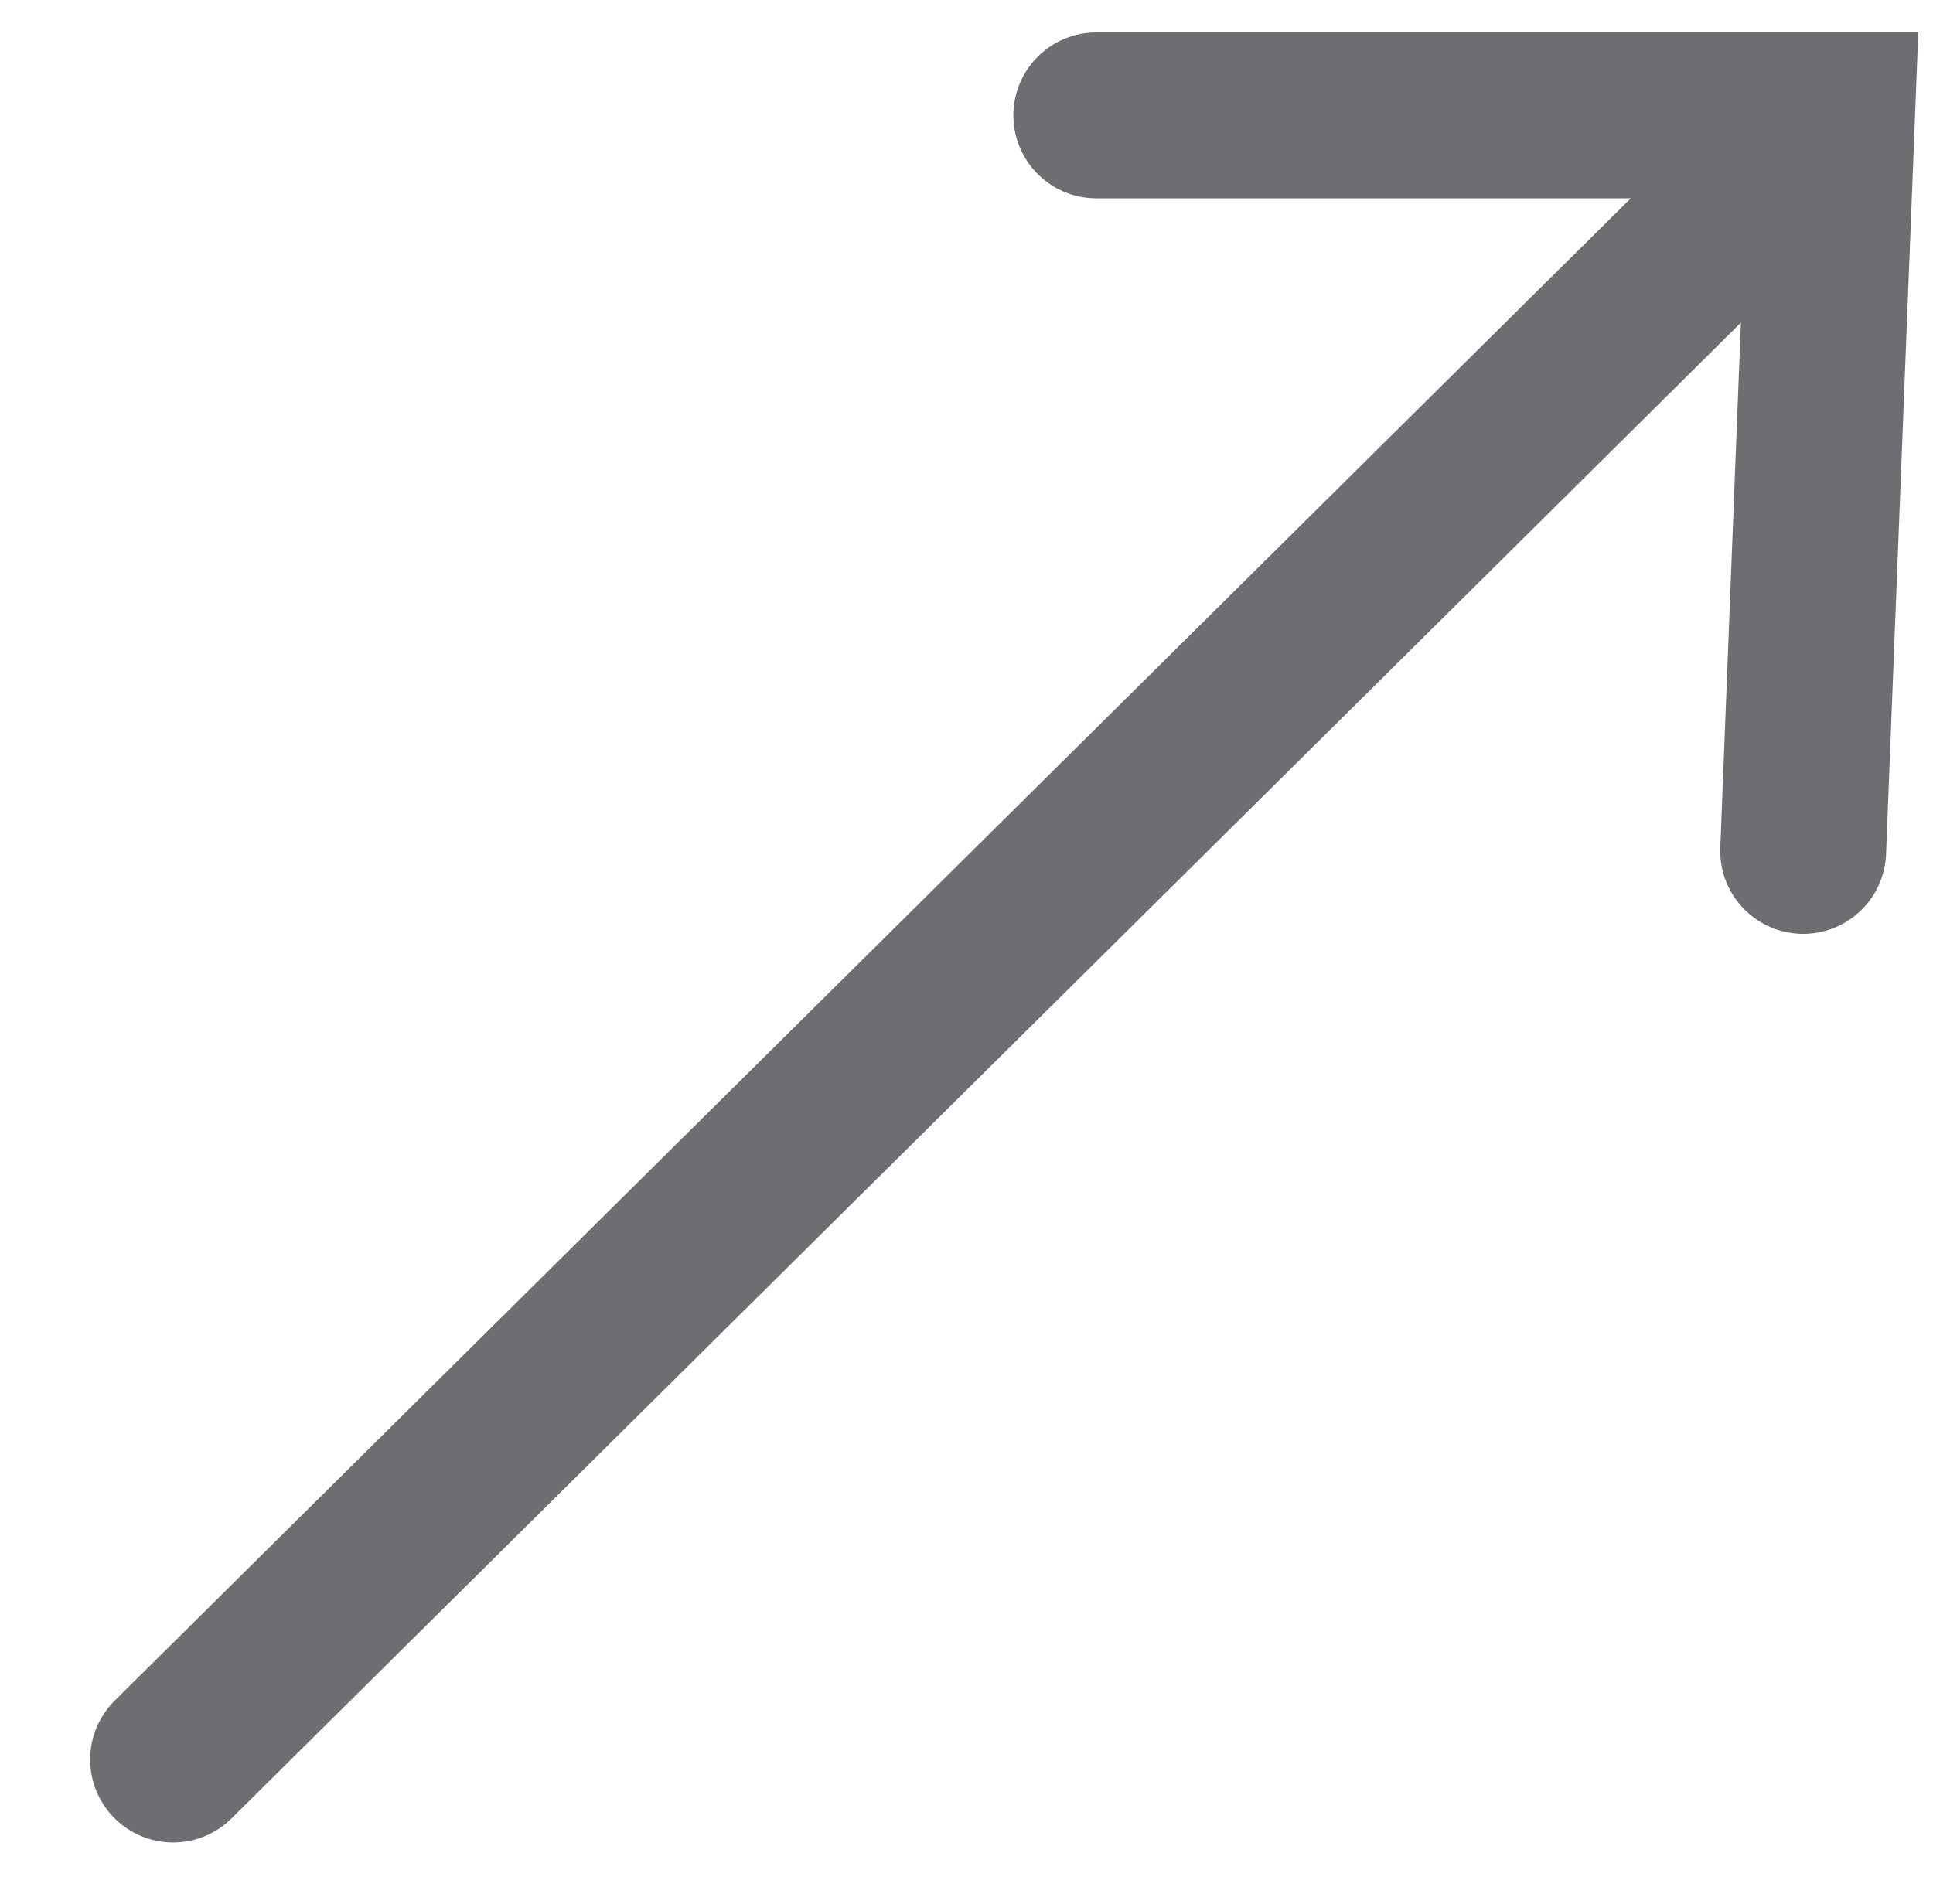
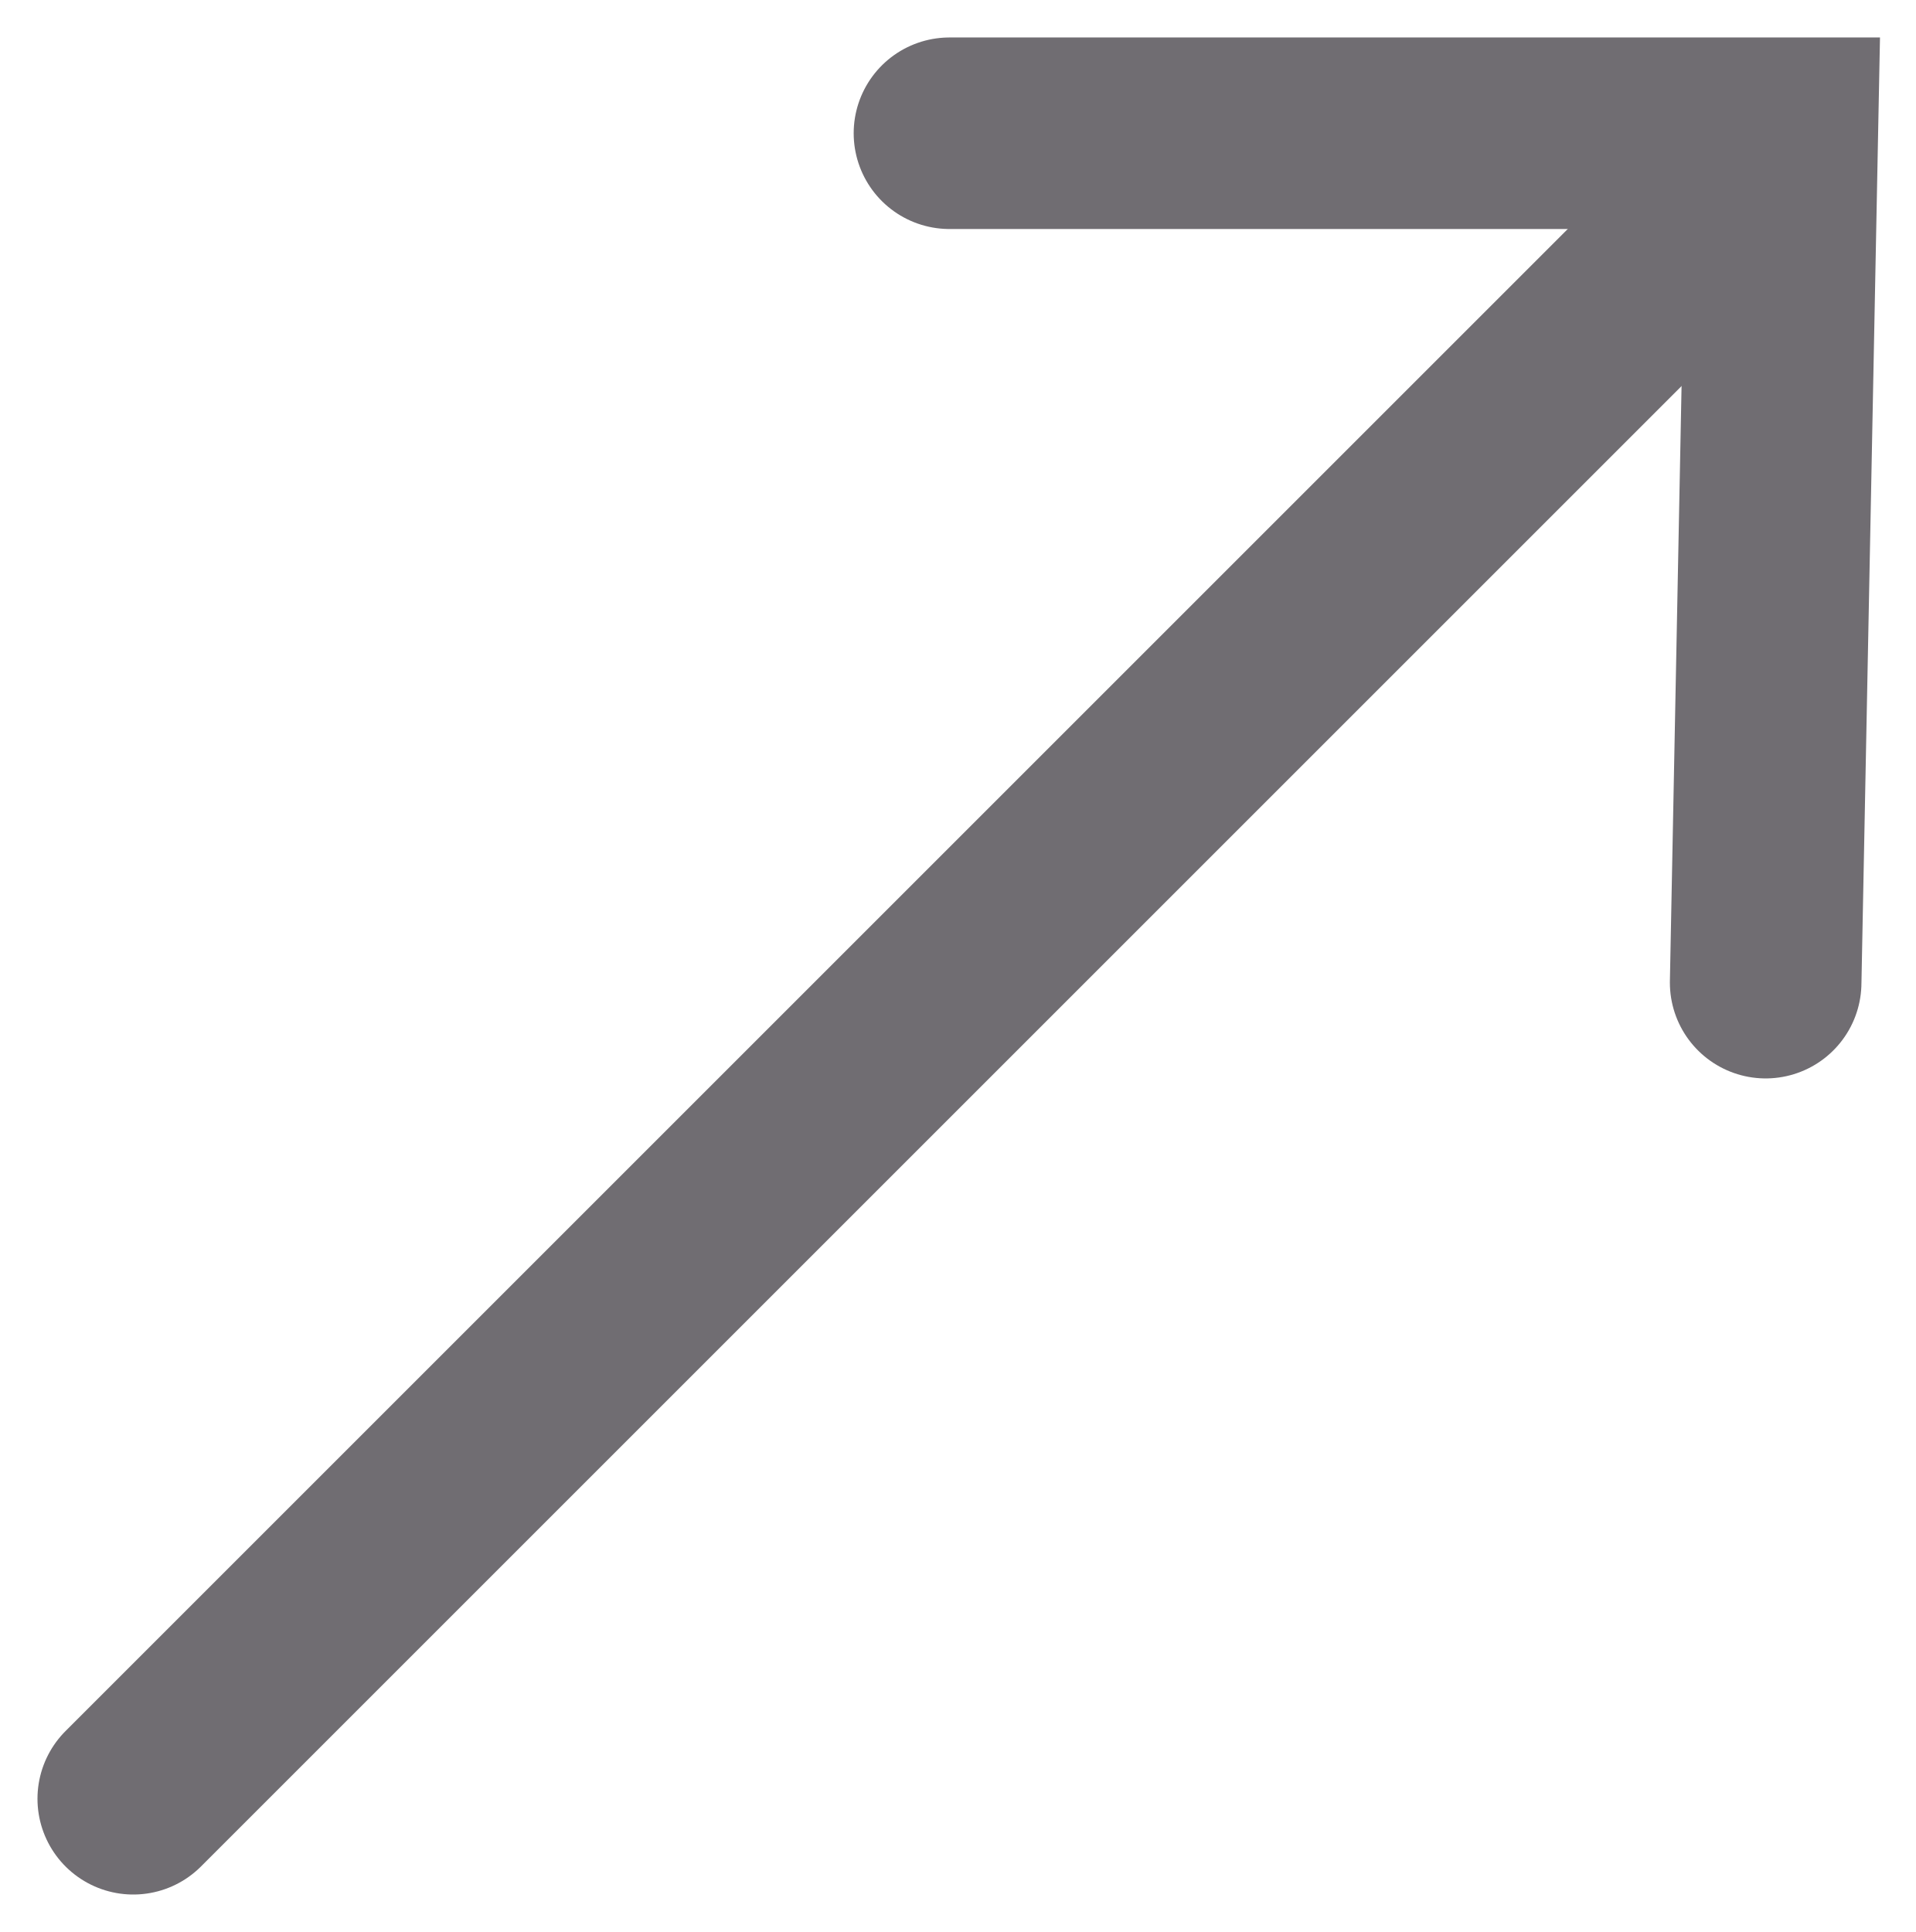
- <svg xmlns="http://www.w3.org/2000/svg" version="1.1" id="Layer_1" x="0px" y="0px" viewBox="0 0 13.4 13.2" style="enable-background:new 0 0 13.4 13.2;" xml:space="preserve">
+ <svg xmlns="http://www.w3.org/2000/svg" version="1.1" id="Layer_1" x="0px" y="0px" viewBox="0 0 11.5 11.6" style="enable-background:new 0 0 11.5 11.6;" xml:space="preserve">
  <style type="text/css">
	.st0{fill:none;stroke:#706D72;stroke-width:1.15;stroke-linecap:round;stroke-miterlimit:10;}
</style>
  <g>
-     <polyline class="st0" points="12.5,5.9 12.7,0.8 7.6,0.8  " />
-     <line class="st0" x1="12.5" y1="1" x2="1.2" y2="12.2" />
+     <polyline class="st0" points="10.6,5.9 10.7,0.8 5.7,0.8  " />
+     <line class="st0" x1="10.6" y1="1" x2="0.8" y2="10.8" />
  </g>
</svg>
